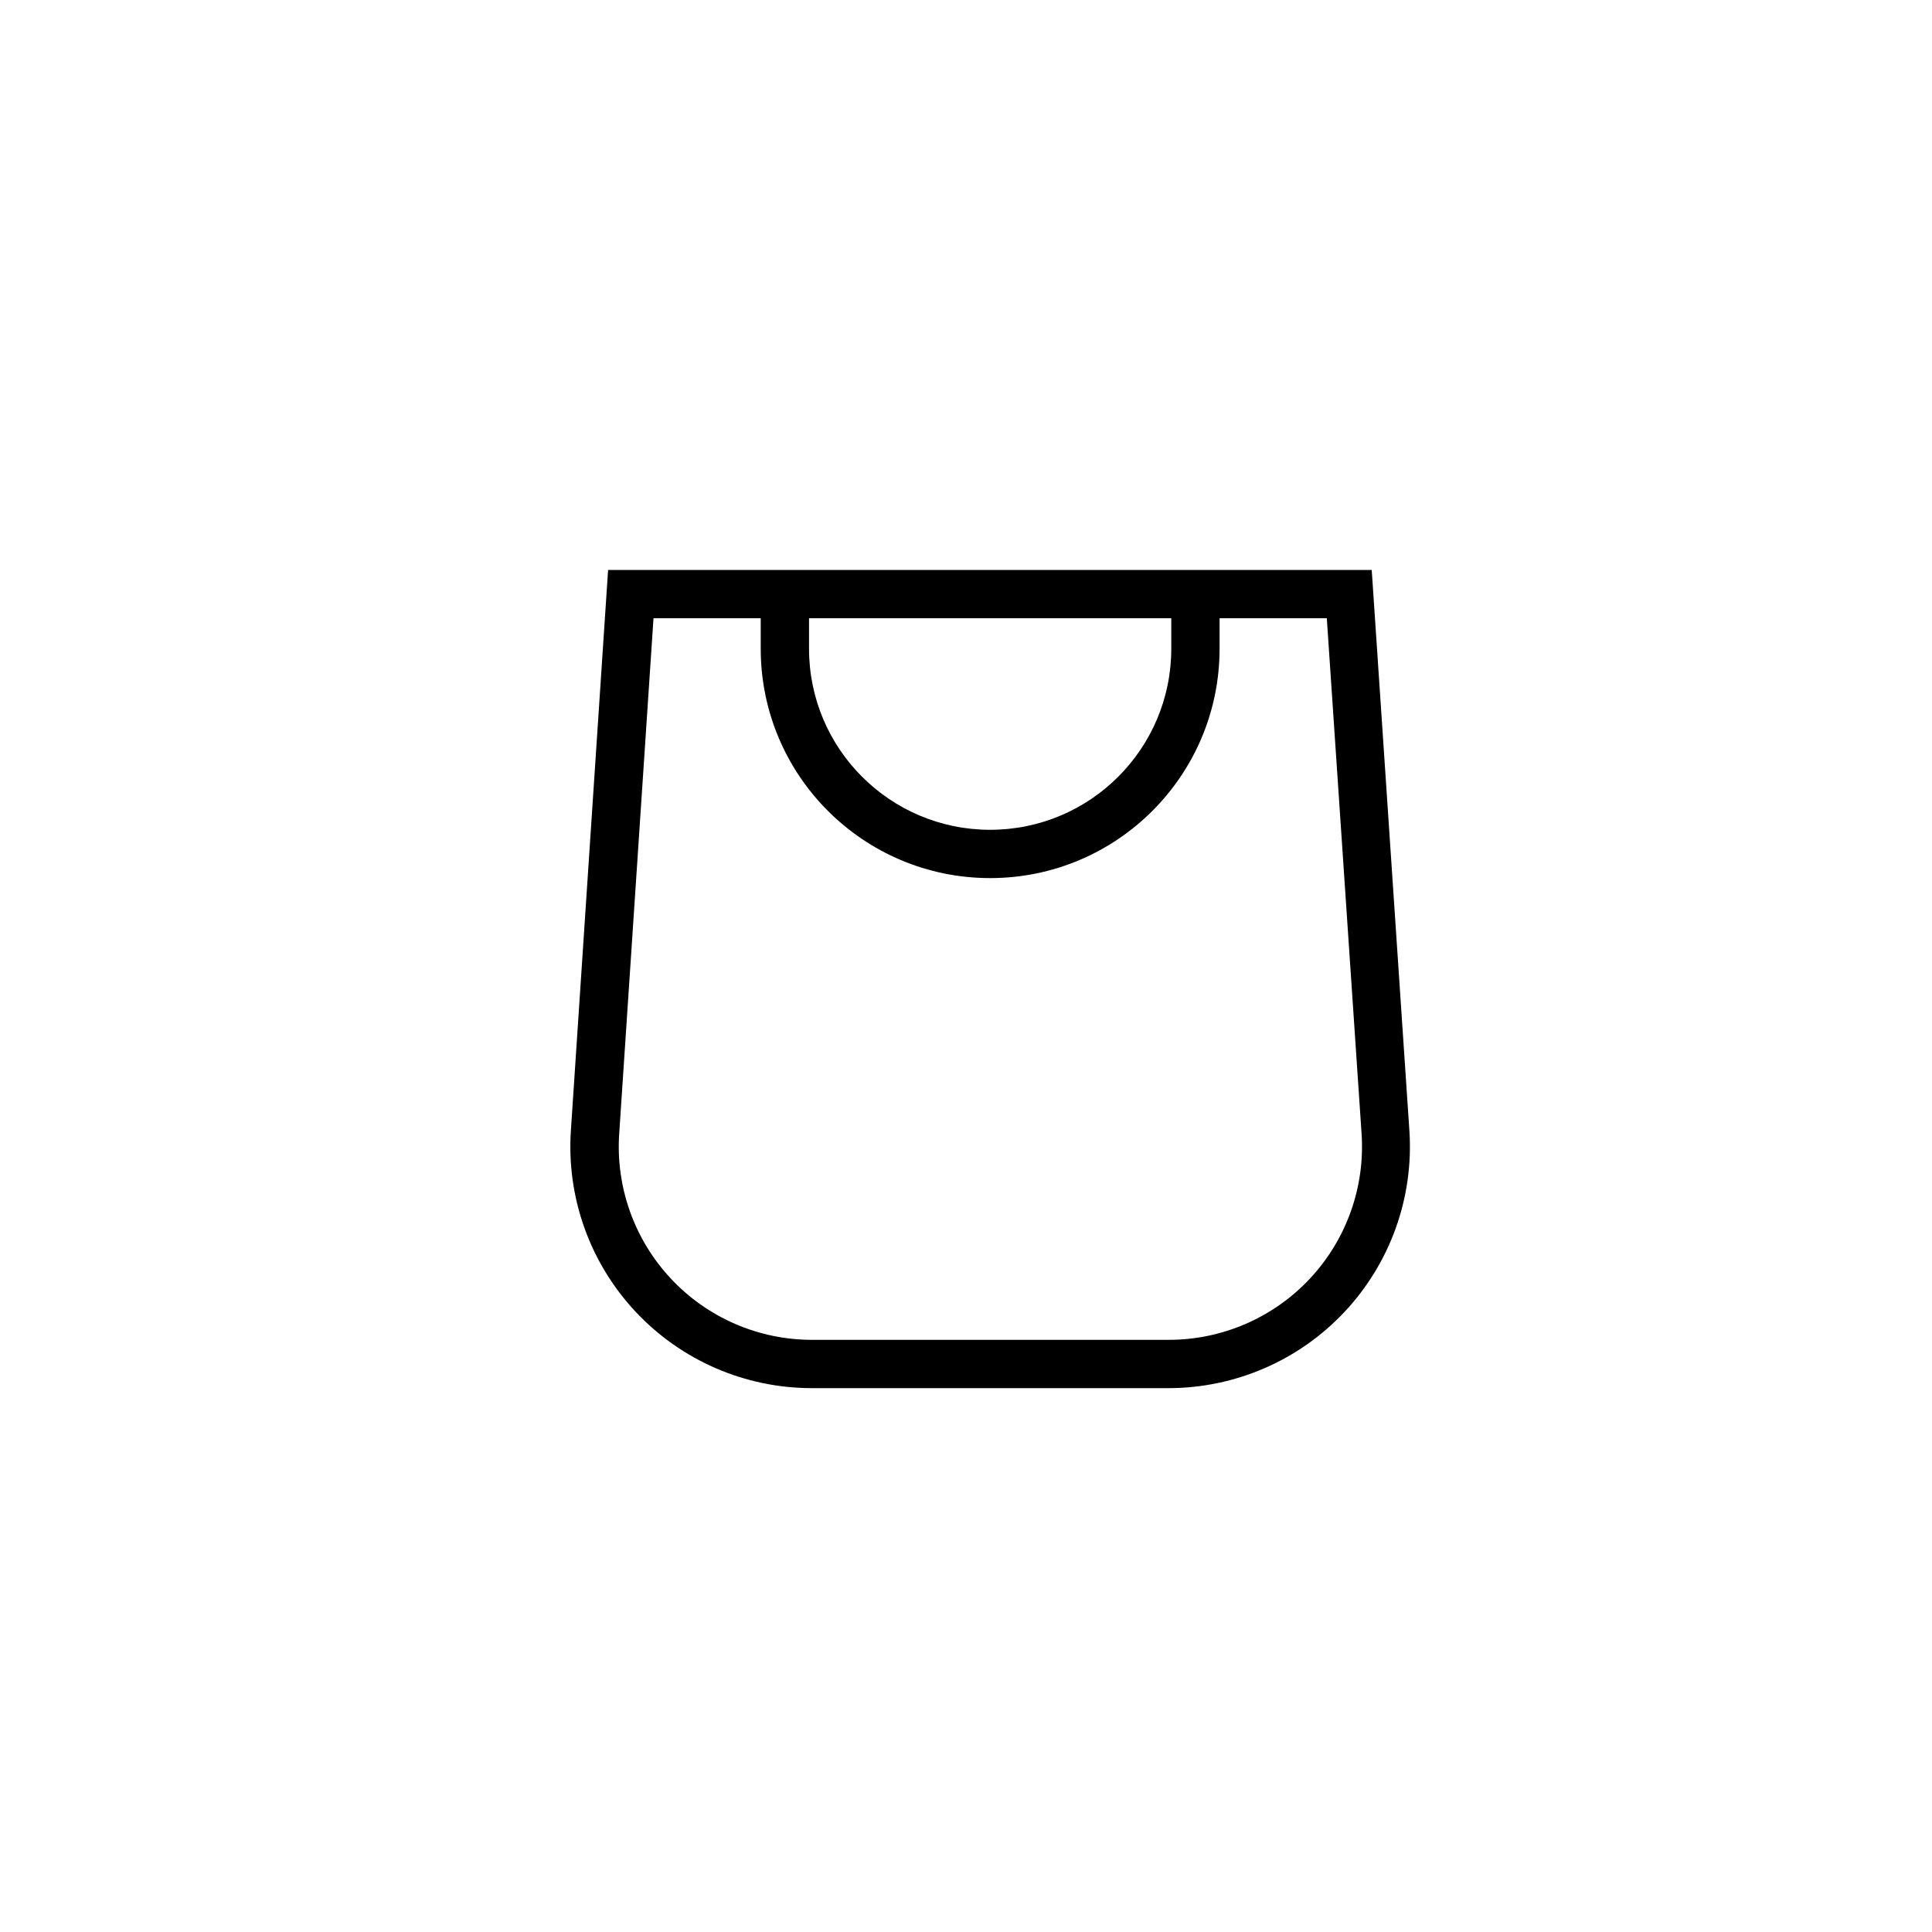
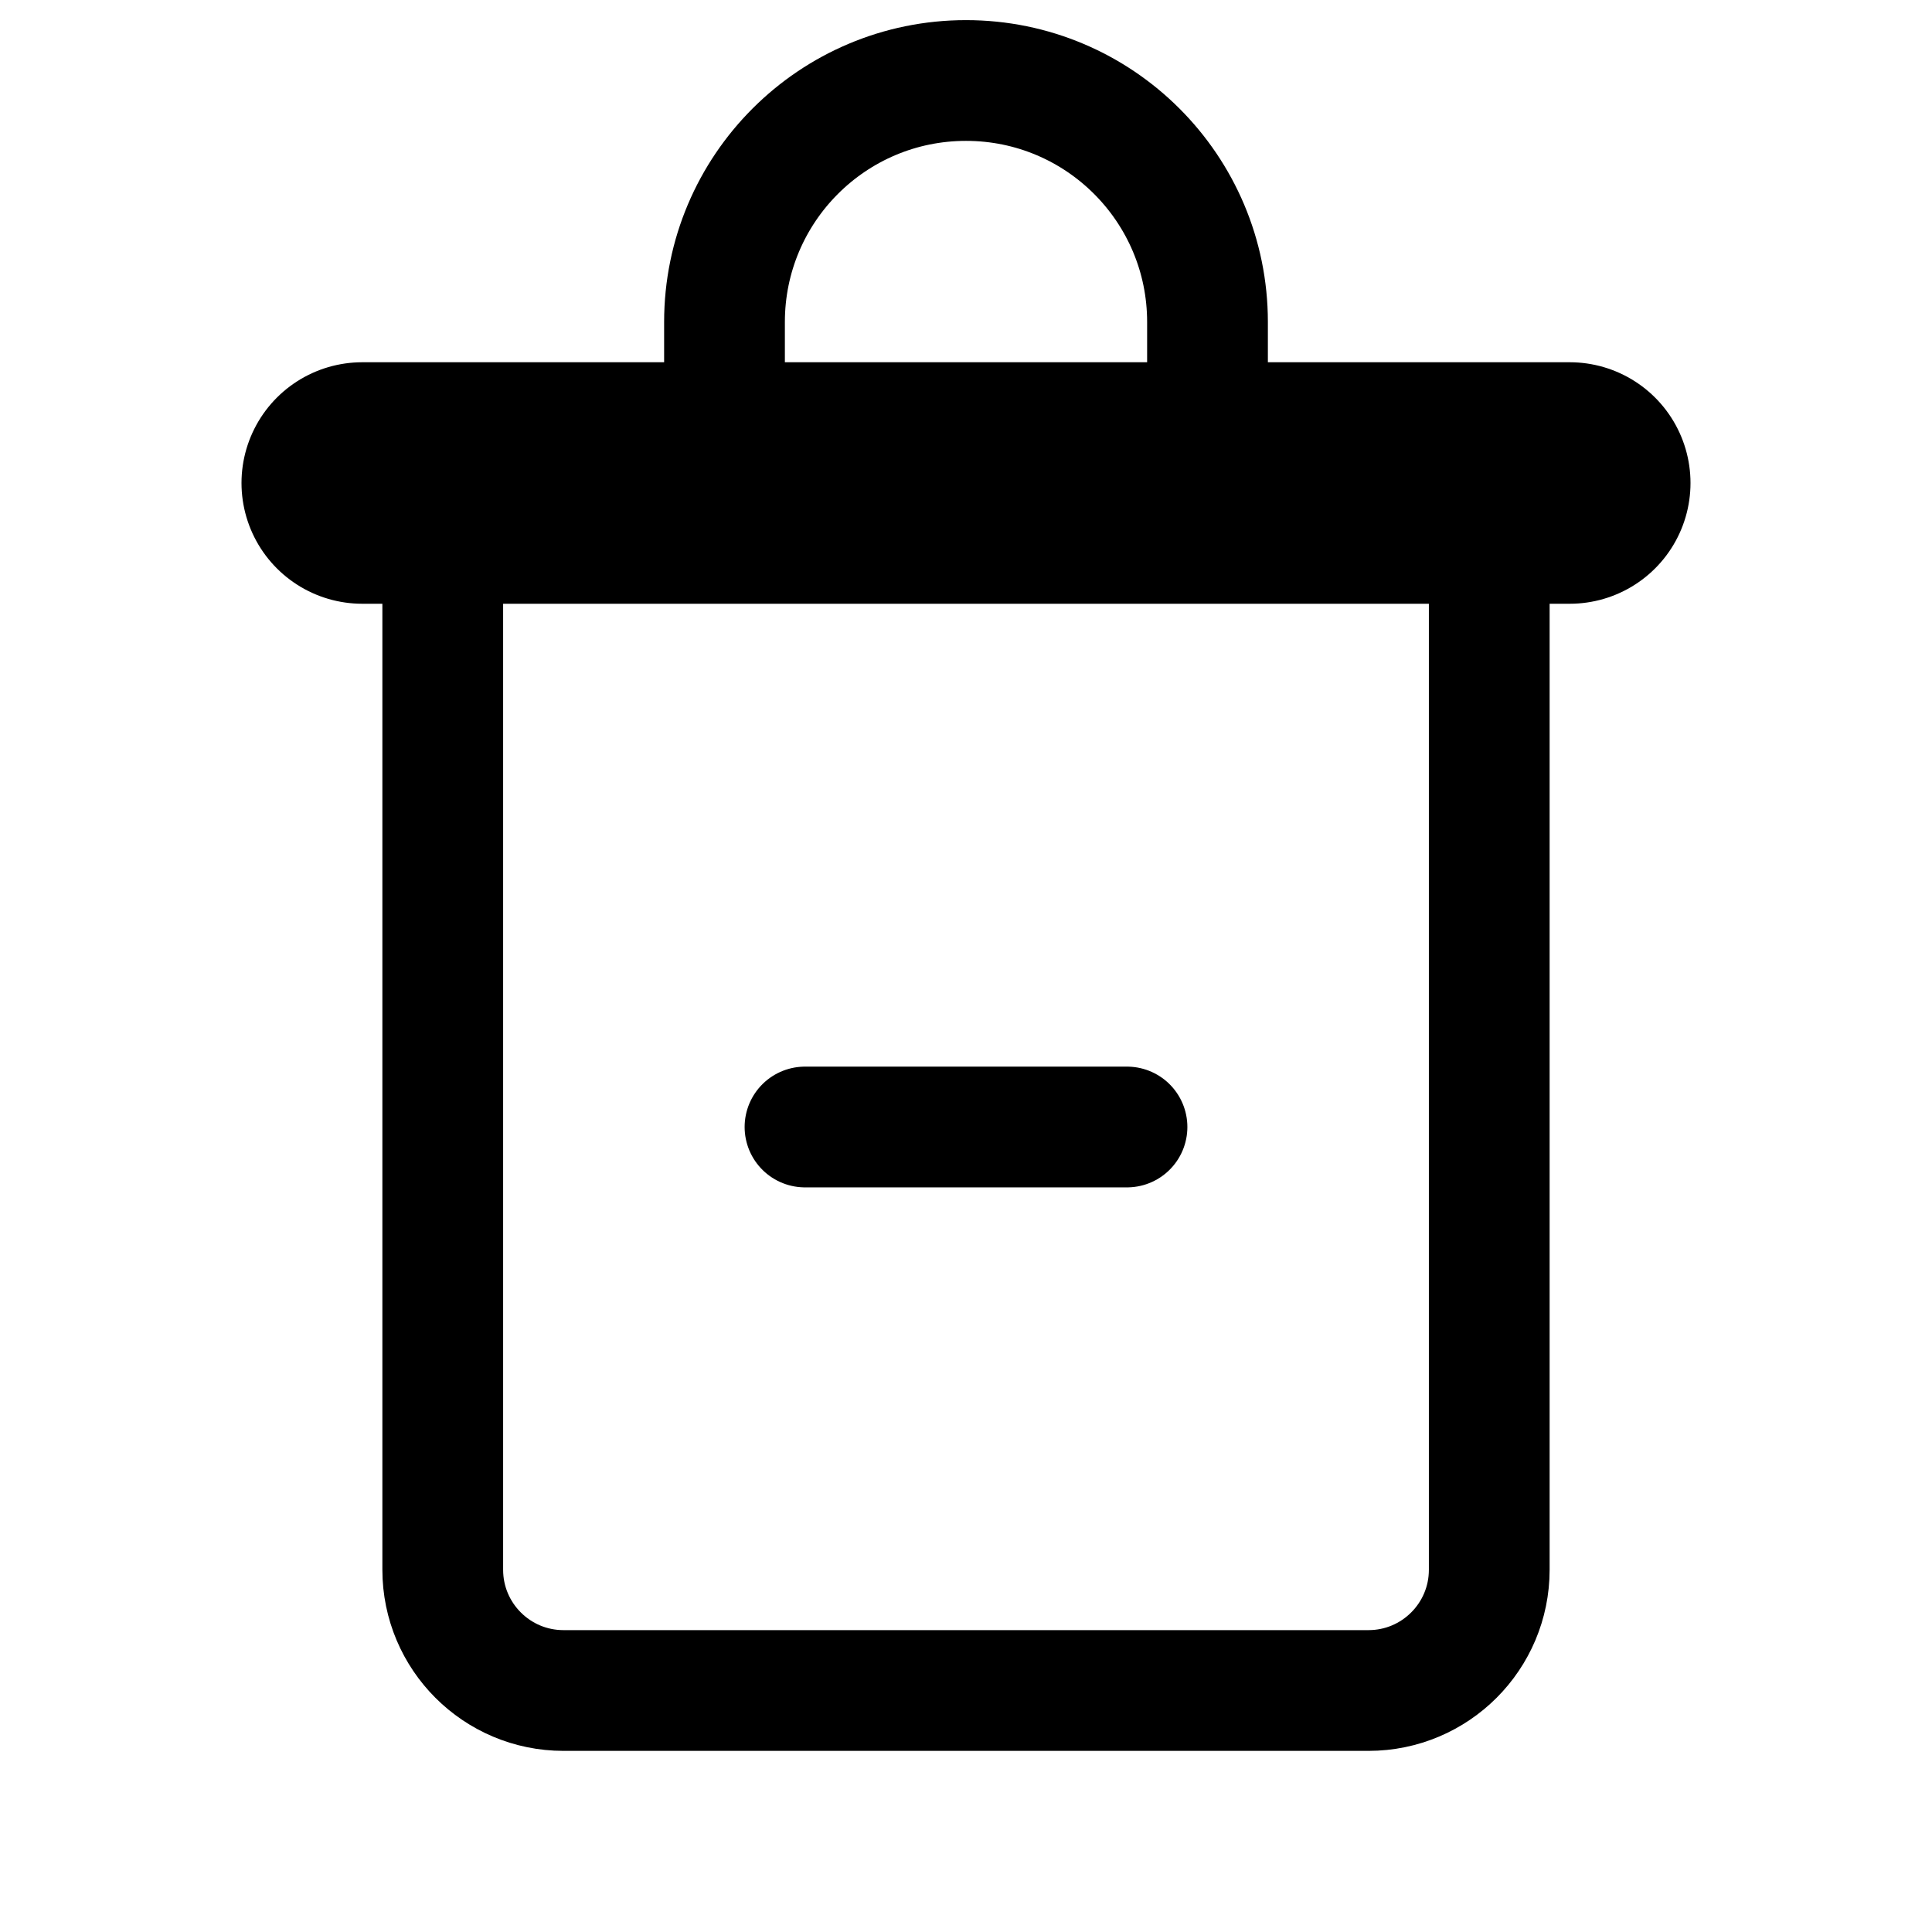
- <svg xmlns="http://www.w3.org/2000/svg" fill="none" class="icon icon-cart-empty" viewBox="0 0 40 40">
-   <path fill="currentColor" fill-rule="evenodd" d="M15.75 11.8h-3.16l-.77 11.6a5 5 0 0 0 4.99 5.34h7.38a5 5 0 0 0 4.99-5.33L28.4 11.8zm0 1h-2.22l-.71 10.67a4 4 0 0 0 3.99 4.27h7.38a4 4 0 0 0 4-4.27l-.72-10.67h-2.22v.63a4.75 4.75 0 1 1-9.5 0zm8.5 0h-7.5v.63a3.75 3.75 0 1 0 7.5 0z" />
+ <svg xmlns="http://www.w3.org/2000/svg" fill="none" class="icon icon-cart-empty" viewBox="0 0 24 24" aria-hidden="true" focusable="false">
+   <path stroke="currentColor" stroke-width="1.5" stroke-linecap="round" stroke-linejoin="round" d="M5.5 7v12.5A1.5 1.5 0 0 0 7 21h10a1.5 1.5 0 0 0 1.5-1.5V7" />
+   <path stroke="currentColor" stroke-width="1.5" stroke-linecap="round" stroke-linejoin="round" d="M9 4.5V4a3 3 0 0 1 6 0v.5" />
+   <path stroke="currentColor" stroke-width="3" stroke-linecap="round" stroke-linejoin="round" d="M4.5 6h15" />
+   <path stroke="currentColor" stroke-width="1.5" stroke-linecap="round" stroke-linejoin="round" d="M10 14h4" />
</svg>
